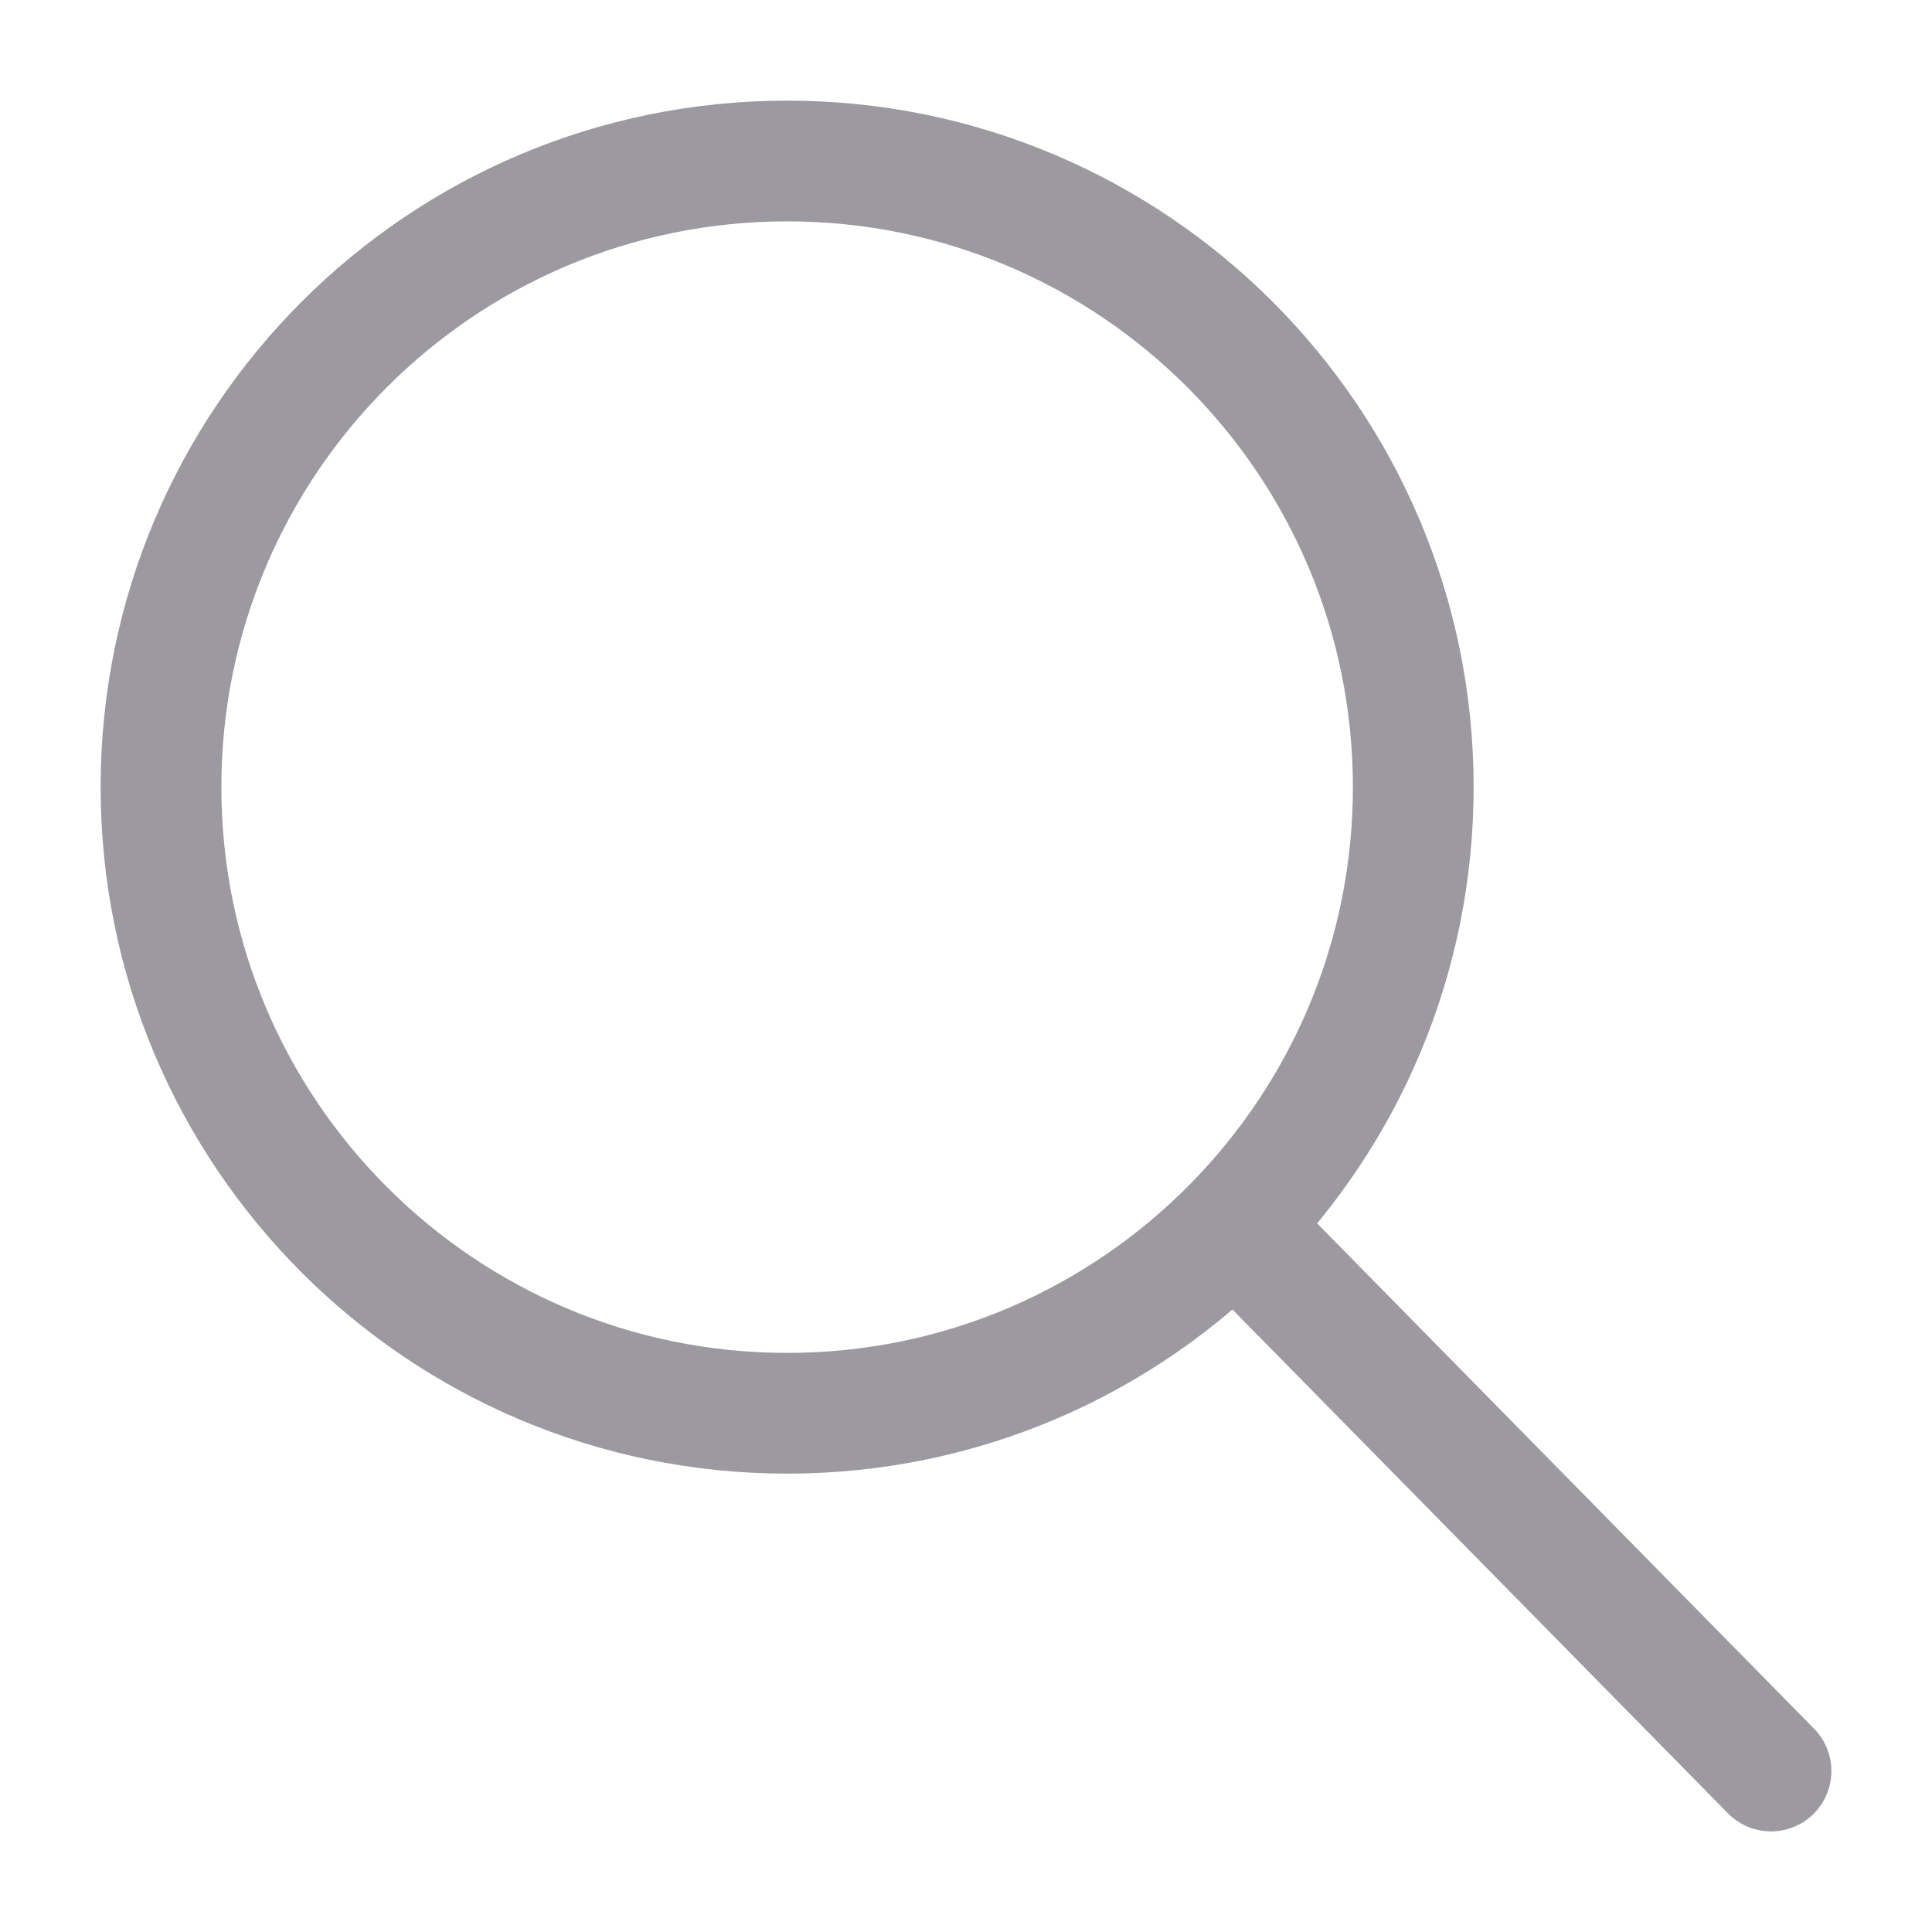
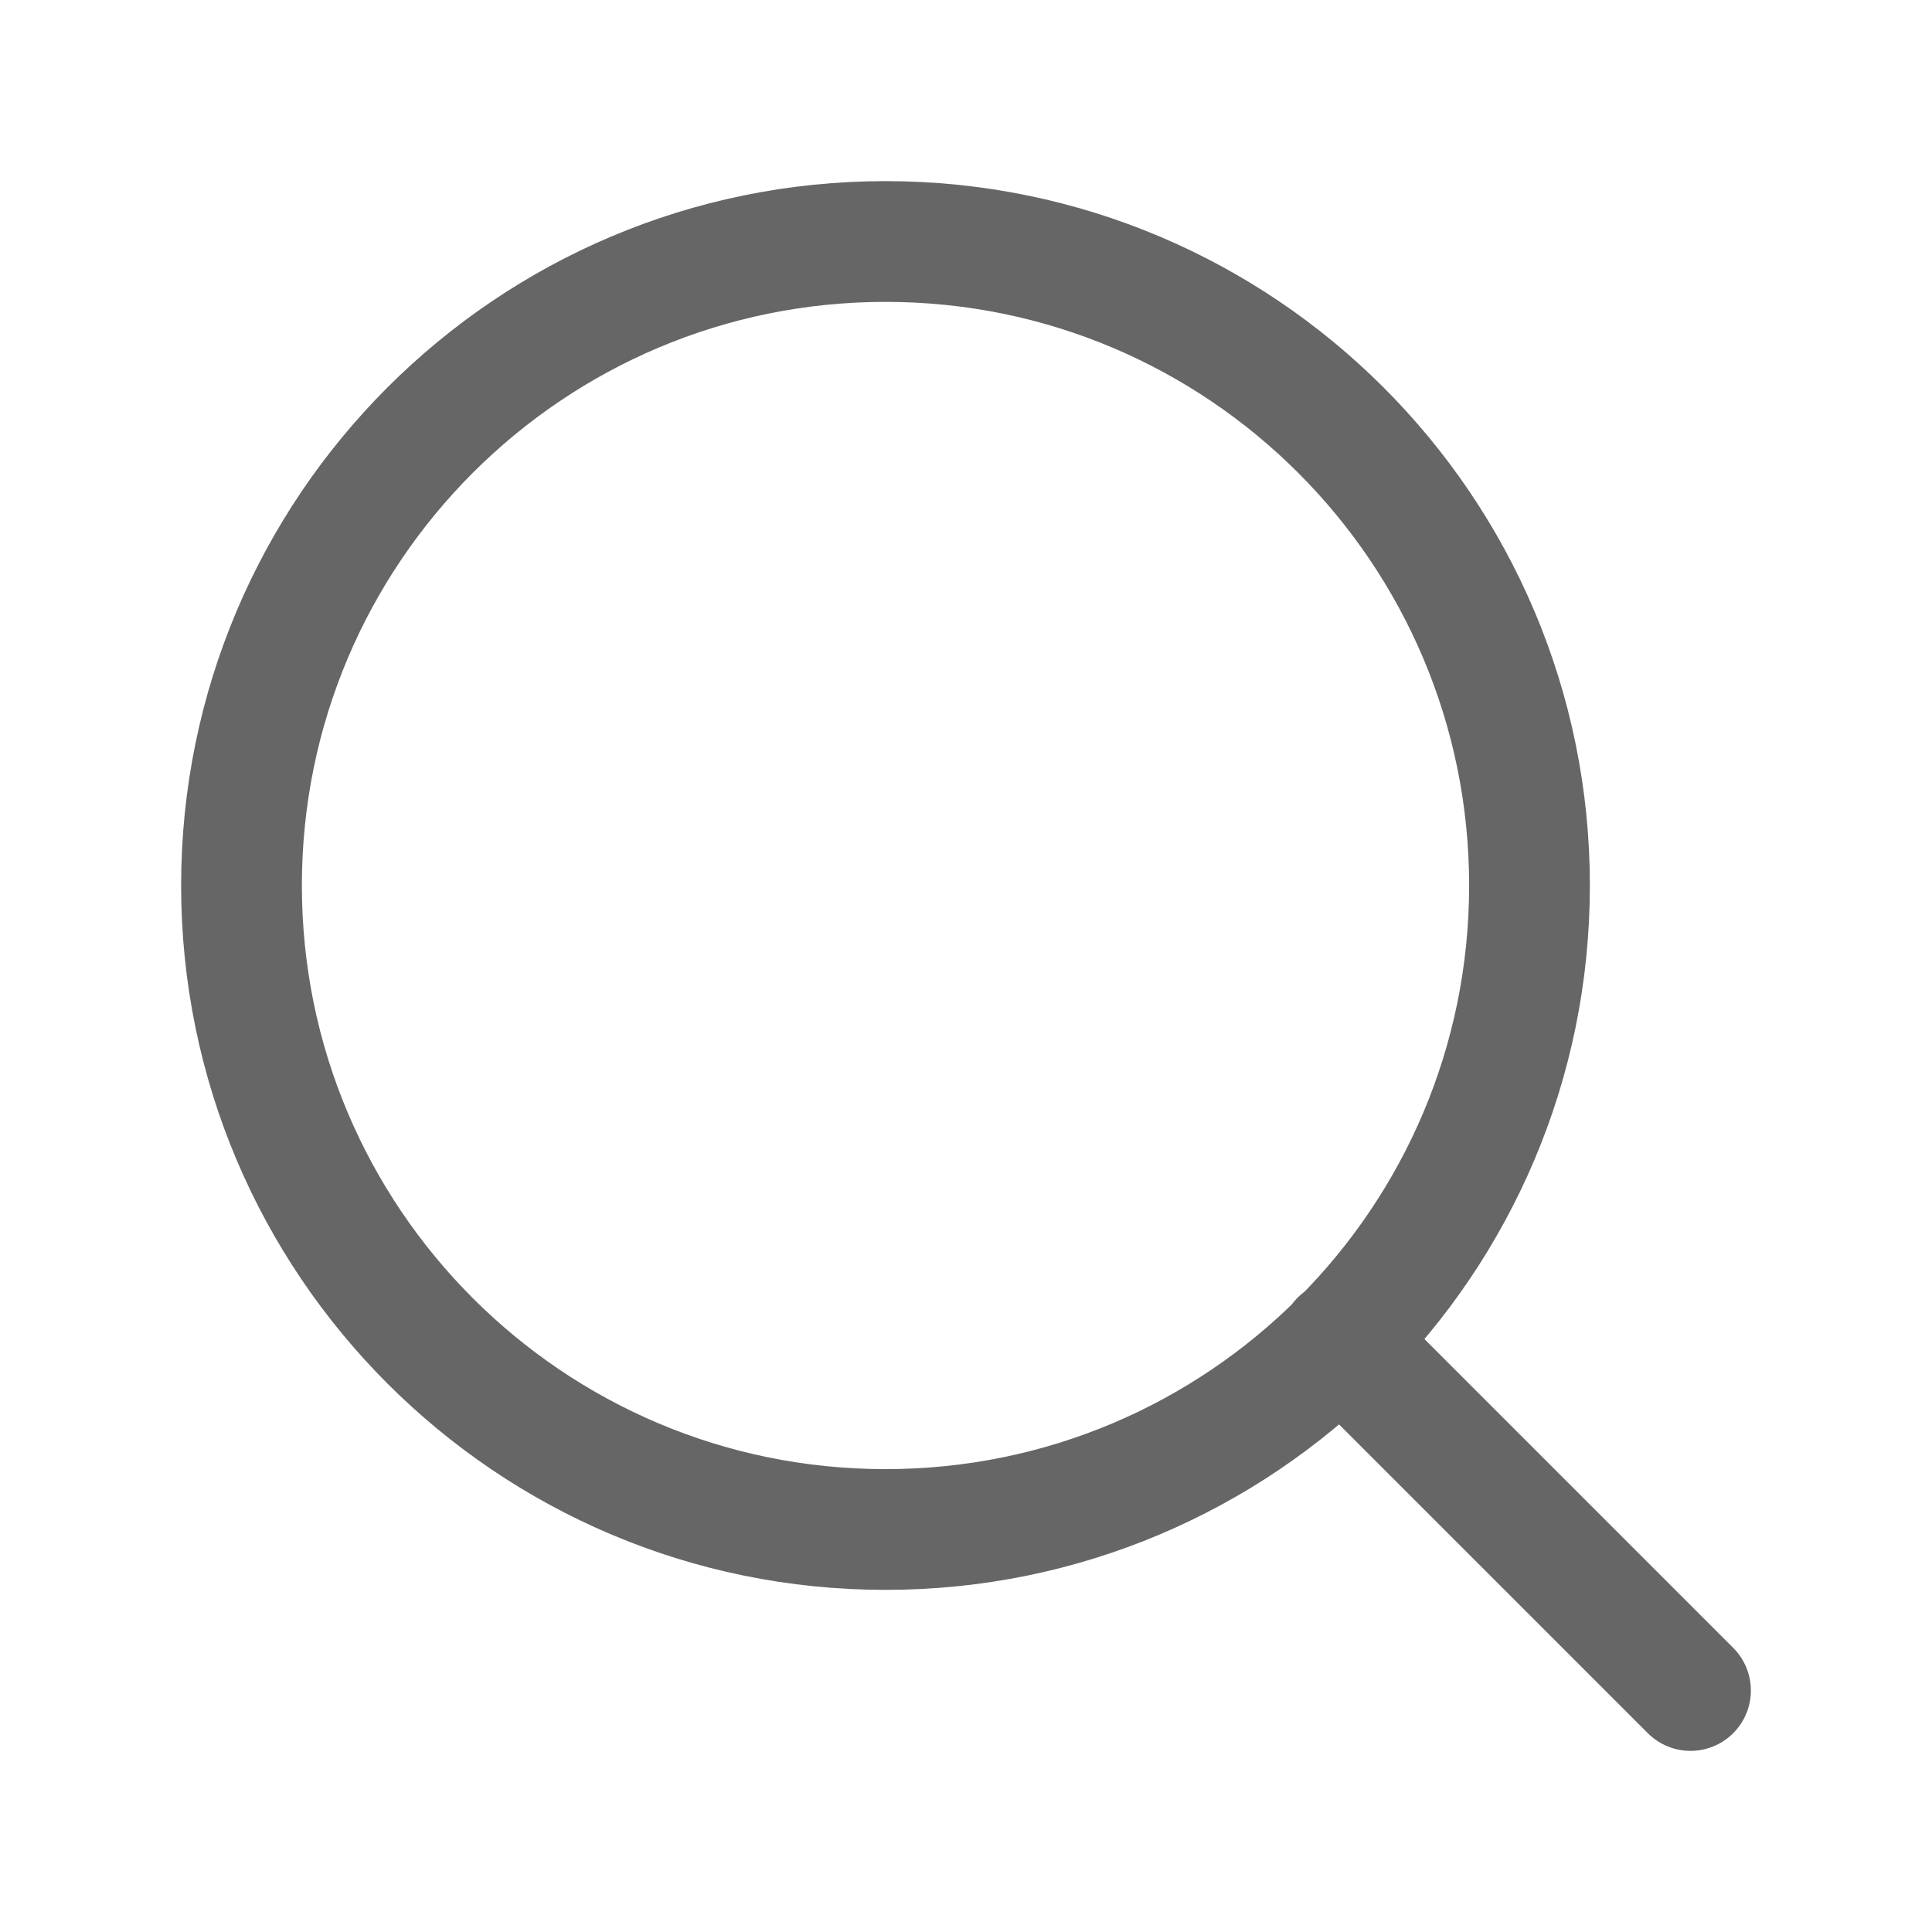
<svg xmlns="http://www.w3.org/2000/svg" width="24" height="24" viewBox="0 0 24 24" fill="none">
-   <path d="M15.333 15.221C16.708 13.818 17.556 11.897 17.556 9.778C17.556 5.482 14.073 2 9.778 2C5.482 2 2 5.482 2 9.778C2 14.073 5.482 17.556 9.778 17.556C11.954 17.556 13.922 16.662 15.333 15.221ZM15.333 15.221L22 22" stroke="#9C9AA0" stroke-width="1.5" stroke-linecap="round" stroke-linejoin="round" />
+   <path d="M21 21L16.65 16.65M19 11C19 15.418 15.418 19 11 19C6.582 19 3 15.418 3 11C3 6.582 6.582 3 11 3C15.418 3 19 6.582 19 11Z" stroke="currentColor" stroke-opacity="0.6" stroke-width="1.5" stroke-linecap="round" stroke-linejoin="round" />
</svg>
